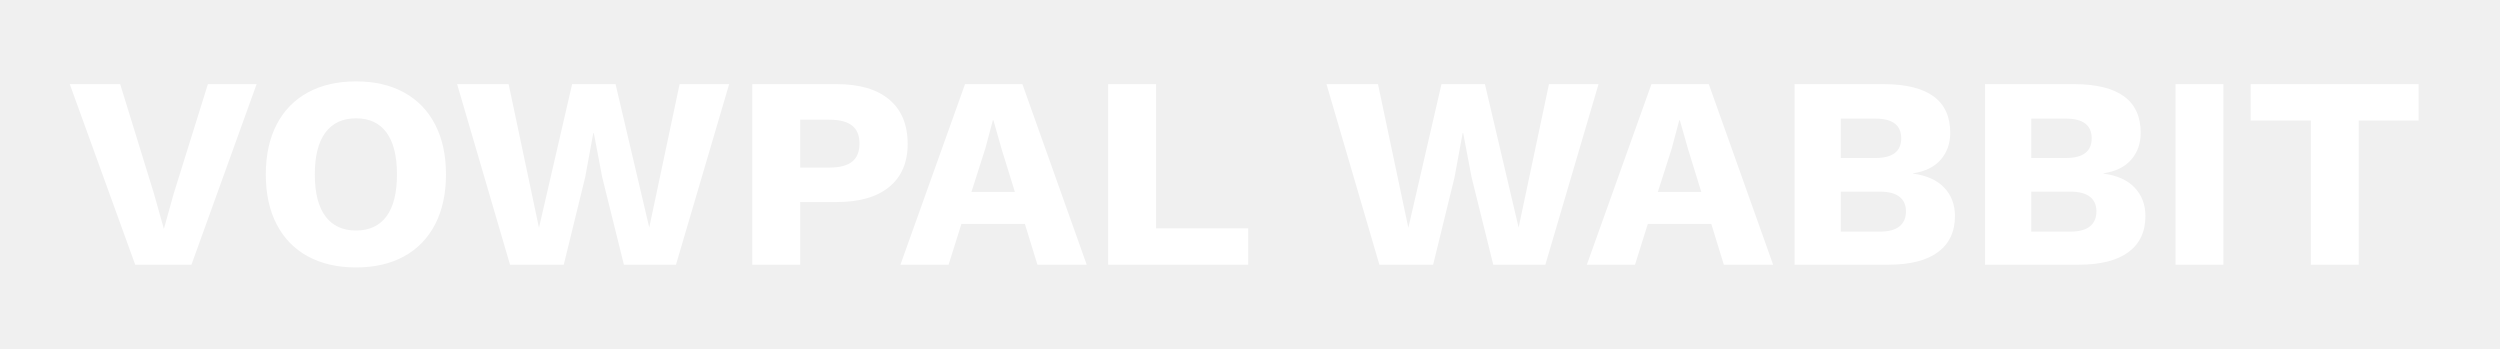
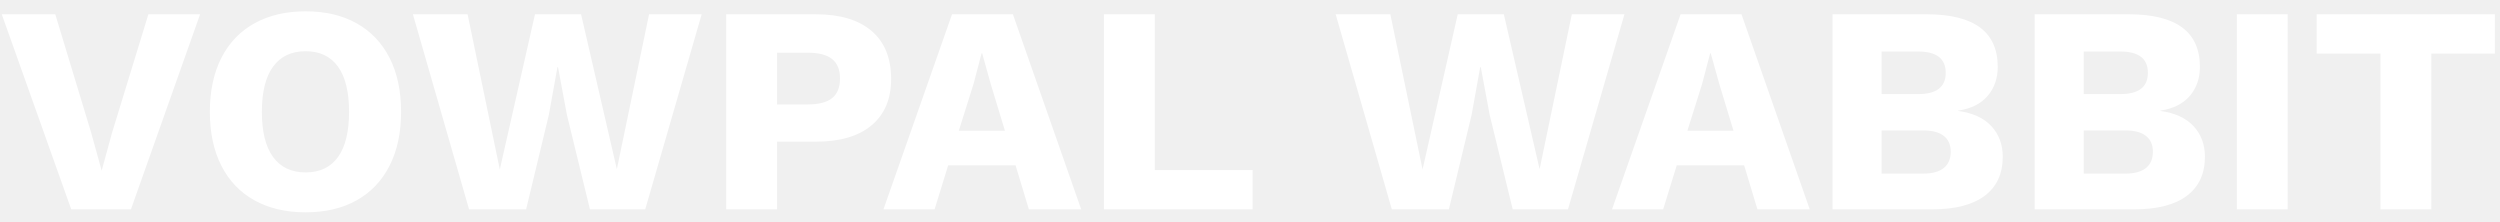
- <svg xmlns="http://www.w3.org/2000/svg" width="215px" height="30px" viewBox="0 0 215 30" version="1.1">
-   <g id="VW_Logo" stroke="none" stroke-width="1" fill="none" fill-rule="evenodd">
-     <path d="M16.465,22.765 L11.628,22.765 L6,7.235 L10.335,7.235 L13.232,16.624 L14.094,19.682 L14.933,16.671 L17.878,7.235 L22.069,7.235 L16.465,22.765 Z M30.618,7 C32.215,7 33.592,7.318 34.749,7.953 C35.907,8.588 36.797,9.506 37.42,10.706 C38.042,11.906 38.354,13.337 38.354,15 C38.354,16.663 38.042,18.094 37.42,19.294 C36.797,20.494 35.907,21.412 34.749,22.047 C33.592,22.682 32.215,23 30.618,23 C29.022,23 27.641,22.682 26.475,22.047 C25.31,21.412 24.416,20.494 23.793,19.294 C23.171,18.094 22.859,16.663 22.859,15 C22.859,13.337 23.171,11.906 23.793,10.706 C24.416,9.506 25.31,8.588 26.475,7.953 C27.641,7.318 29.022,7 30.618,7 Z M30.618,10.176 C29.469,10.176 28.591,10.584 27.984,11.4 C27.377,12.216 27.074,13.416 27.074,15 C27.074,16.584 27.377,17.784 27.984,18.6 C28.591,19.416 29.469,19.824 30.618,19.824 C31.768,19.824 32.642,19.416 33.241,18.6 C33.839,17.784 34.139,16.584 34.139,15 C34.139,13.416 33.839,12.216 33.241,11.4 C32.642,10.584 31.768,10.176 30.618,10.176 Z M48.483,22.765 L43.862,22.765 L39.311,7.235 L43.742,7.235 L46.352,19.588 L49.202,7.235 L52.938,7.235 L55.835,19.565 L58.446,7.235 L62.708,7.235 L58.134,22.765 L53.656,22.765 L51.788,15.235 L51.07,11.447 L51.022,11.447 L50.327,15.235 L48.483,22.765 Z M71.952,7.235 C73.916,7.235 75.425,7.678 76.478,8.565 C77.532,9.451 78.059,10.725 78.059,12.388 C78.059,13.973 77.532,15.2 76.478,16.071 C75.425,16.941 73.916,17.376 71.952,17.376 L68.815,17.376 L68.815,22.765 L64.696,22.765 L64.696,7.235 L71.952,7.235 Z M71.306,14.412 C72.2,14.412 72.858,14.243 73.281,13.906 C73.705,13.569 73.916,13.047 73.916,12.341 C73.916,11.651 73.705,11.137 73.281,10.8 C72.858,10.463 72.2,10.294 71.306,10.294 L68.815,10.294 L68.815,14.412 L71.306,14.412 Z M88.141,19.259 L82.681,19.259 L81.579,22.765 L77.436,22.765 L82.992,7.235 L87.926,7.235 L93.457,22.765 L89.219,22.765 L88.141,19.259 Z M87.279,16.506 L86.129,12.788 L85.435,10.341 L85.387,10.341 L84.74,12.765 L83.543,16.506 L87.279,16.506 Z M107.347,19.635 L107.347,22.765 L95.301,22.765 L95.301,7.235 L99.421,7.235 L99.421,19.635 L107.347,19.635 Z M123.249,22.765 L118.627,22.765 L114.077,7.235 L118.507,7.235 L121.117,19.588 L123.967,7.235 L127.703,7.235 L130.601,19.565 L133.211,7.235 L137.474,7.235 L132.9,22.765 L128.421,22.765 L126.553,15.235 L125.835,11.447 L125.787,11.447 L125.093,15.235 L123.249,22.765 Z M147.172,19.259 L141.712,19.259 L140.611,22.765 L136.468,22.765 L142.024,7.235 L146.957,7.235 L152.489,22.765 L148.25,22.765 L147.172,19.259 Z M146.31,16.506 L145.161,12.788 L144.466,10.341 L144.418,10.341 L143.772,12.765 L142.575,16.506 L146.31,16.506 Z M154.333,7.235 L162.02,7.235 C165.82,7.251 167.72,8.647 167.72,11.424 C167.72,12.333 167.448,13.102 166.906,13.729 C166.363,14.357 165.564,14.749 164.511,14.906 L164.511,14.929 C165.692,15.086 166.59,15.49 167.205,16.141 C167.82,16.792 168.127,17.604 168.127,18.576 C168.127,19.925 167.64,20.961 166.666,21.682 C165.692,22.404 164.263,22.765 162.379,22.765 L154.333,22.765 L154.333,7.235 Z M161.278,13.588 C162.763,13.588 163.505,13.024 163.505,11.894 C163.505,10.765 162.763,10.2 161.278,10.2 L158.308,10.2 L158.308,13.588 L161.278,13.588 Z M161.685,19.918 C162.419,19.918 162.974,19.769 163.349,19.471 C163.724,19.173 163.912,18.741 163.912,18.176 C163.912,17.627 163.724,17.208 163.349,16.918 C162.974,16.627 162.419,16.482 161.685,16.482 L158.308,16.482 L158.308,19.918 L161.685,19.918 Z M170.713,7.235 L178.4,7.235 C182.2,7.251 184.1,8.647 184.1,11.424 C184.1,12.333 183.829,13.102 183.286,13.729 C182.743,14.357 181.945,14.749 180.891,14.906 L180.891,14.929 C182.072,15.086 182.971,15.49 183.585,16.141 C184.2,16.792 184.507,17.604 184.507,18.576 C184.507,19.925 184.02,20.961 183.046,21.682 C182.072,22.404 180.644,22.765 178.76,22.765 L170.713,22.765 L170.713,7.235 Z M177.658,13.588 C179.143,13.588 179.885,13.024 179.885,11.894 C179.885,10.765 179.143,10.2 177.658,10.2 L174.689,10.2 L174.689,13.588 L177.658,13.588 Z M178.065,19.918 C178.8,19.918 179.354,19.769 179.73,19.471 C180.105,19.173 180.292,18.741 180.292,18.176 C180.292,17.627 180.105,17.208 179.73,16.918 C179.354,16.627 178.8,16.482 178.065,16.482 L174.689,16.482 L174.689,19.918 L178.065,19.918 Z M191.213,22.765 L187.094,22.765 L187.094,7.235 L191.213,7.235 L191.213,22.765 Z M208,10.365 L202.851,10.365 L202.851,22.765 L198.732,22.765 L198.732,10.365 L193.559,10.365 L193.559,7.235 L208,7.235 L208,10.365 Z" id="VOWPALWABBIT" fill="#FFFFFF" fill-rule="nonzero" />
+ <svg xmlns="http://www.w3.org/2000/svg" width="203px" height="18px" viewBox="0 0 203 18" version="1.1">
+   <g id="Symbols" stroke="none" stroke-width="1" fill="none" fill-rule="evenodd">
+     <g id="VW_Logo" transform="translate(0, 1)" fill="#FFFFFF" fill-rule="nonzero">
+       <g id="Logo" transform="translate(0, -1)">
+         <path d="M10.632,17 L5.784,17 L0.144,1.16 L4.488,1.16 L7.392,10.736 L8.256,13.856 L9.096,10.784 L12.048,1.16 L16.248,1.16 L10.632,17 Z M24.816,0.92 C26.416,0.92 27.796,1.244 28.956,1.892 C30.116,2.54 31.008,3.476 31.632,4.7 C32.256,5.924 32.568,7.384 32.568,9.08 C32.568,10.776 32.256,12.236 31.632,13.46 C31.008,14.684 30.116,15.62 28.956,16.268 C27.796,16.916 26.416,17.24 24.816,17.24 C23.216,17.24 21.832,16.916 20.664,16.268 C19.496,15.62 18.6,14.684 17.976,13.46 C17.352,12.236 17.04,10.776 17.04,9.08 C17.04,7.384 17.352,5.924 17.976,4.7 C18.6,3.476 19.496,2.54 20.664,1.892 C21.832,1.244 23.216,0.92 24.816,0.92 Z M24.816,4.16 C23.664,4.16 22.784,4.576 22.176,5.408 C21.568,6.24 21.264,7.464 21.264,9.08 C21.264,10.696 21.568,11.92 22.176,12.752 C22.784,13.584 23.664,14 24.816,14 C25.968,14 26.844,13.584 27.444,12.752 C28.044,11.92 28.344,10.696 28.344,9.08 C28.344,7.464 28.044,6.24 27.444,5.408 C26.844,4.576 25.968,4.16 24.816,4.16 Z M42.72,17 L38.088,17 L33.528,1.16 L37.968,1.16 L40.584,13.76 L43.44,1.16 L47.184,1.16 L50.088,13.736 L52.704,1.16 L56.976,1.16 L52.392,17 L47.904,17 L46.032,9.32 L45.312,5.456 L45.264,5.456 L44.568,9.32 L42.72,17 Z M66.24,1.16 C68.208,1.16 69.72,1.612 70.776,2.516 C71.832,3.42 72.36,4.72 72.36,6.416 C72.36,8.032 71.832,9.284 70.776,10.172 C69.72,11.06 68.208,11.504 66.24,11.504 L63.096,11.504 L63.096,17 L58.968,17 L58.968,1.16 L66.24,1.16 Z M65.592,8.48 C66.488,8.48 67.148,8.308 67.572,7.964 C67.996,7.62 68.208,7.088 68.208,6.368 C68.208,5.664 67.996,5.14 67.572,4.796 C67.148,4.452 66.488,4.28 65.592,4.28 L63.096,4.28 L63.096,8.48 L65.592,8.48 Z M82.464,13.424 L76.992,13.424 L75.888,17 L71.736,17 L77.304,1.16 L82.248,1.16 L87.792,17 L83.544,17 L82.464,13.424 Z M81.6,10.616 L80.448,6.824 L79.752,4.328 L79.704,4.328 L79.056,6.8 L77.856,10.616 L81.6,10.616 Z M101.712,13.808 L101.712,17 L89.64,17 L89.64,1.16 L93.768,1.16 L93.768,13.808 L101.712,13.808 Z M117.648,17 L113.016,17 L108.456,1.16 L112.896,1.16 L115.512,13.76 L118.368,1.16 L122.112,1.16 L125.016,13.736 L127.632,1.16 L131.904,1.16 L127.32,17 L122.832,17 L120.96,9.32 L120.24,5.456 L120.192,5.456 L119.496,9.32 L117.648,17 Z M141.624,13.424 L136.152,13.424 L135.048,17 L130.896,17 L136.464,1.16 L141.408,1.16 L146.952,17 L142.704,17 L141.624,13.424 Z M140.76,10.616 L139.608,6.824 L138.912,4.328 L138.864,4.328 L138.216,6.8 L137.016,10.616 L140.76,10.616 Z M148.8,1.16 L156.504,1.16 C160.312,1.176 162.216,2.6 162.216,5.432 C162.216,6.36 161.944,7.144 161.4,7.784 C160.856,8.424 160.056,8.824 159,8.984 L159,9.008 C160.184,9.168 161.084,9.58 161.7,10.244 C162.316,10.908 162.624,11.736 162.624,12.728 C162.624,14.104 162.136,15.16 161.16,15.896 C160.184,16.632 158.752,17 156.864,17 L148.8,17 L148.8,1.16 Z M155.76,7.64 C157.248,7.64 157.992,7.064 157.992,5.912 C157.992,4.76 157.248,4.184 155.76,4.184 L152.784,4.184 L152.784,7.64 L155.76,7.64 Z M156.168,14.096 C156.904,14.096 157.46,13.944 157.836,13.64 C158.212,13.336 158.4,12.896 158.4,12.32 C158.4,11.76 158.212,11.332 157.836,11.036 C157.46,10.74 156.904,10.592 156.168,10.592 L152.784,10.592 L152.784,14.096 L156.168,14.096 Z M165.216,1.16 L172.92,1.16 C176.728,1.176 178.632,2.6 178.632,5.432 C178.632,6.36 178.36,7.144 177.816,7.784 C177.272,8.424 176.472,8.824 175.416,8.984 L175.416,9.008 C176.6,9.168 177.5,9.58 178.116,10.244 C178.732,10.908 179.04,11.736 179.04,12.728 C179.04,14.104 178.552,15.16 177.576,15.896 C176.6,16.632 175.168,17 173.28,17 L165.216,17 L165.216,1.16 Z M172.176,7.64 C173.664,7.64 174.408,7.064 174.408,5.912 C174.408,4.76 173.664,4.184 172.176,4.184 L169.2,4.184 L169.2,7.64 L172.176,7.64 Z M172.584,14.096 C173.32,14.096 173.876,13.944 174.252,13.64 C174.628,13.336 174.816,12.896 174.816,12.32 C174.816,11.76 174.628,11.332 174.252,11.036 C173.876,10.74 173.32,10.592 172.584,10.592 L169.2,10.592 L169.2,14.096 L172.584,14.096 Z M185.76,17 L181.632,17 L181.632,1.16 L185.76,1.16 L185.76,17 Z M202.584,4.352 L197.424,4.352 L197.424,17 L193.296,17 L193.296,4.352 L188.112,4.352 L188.112,1.16 L202.584,1.16 L202.584,4.352 Z" id="VOWPALWABBIT" />
+       </g>
+     </g>
  </g>
</svg>
